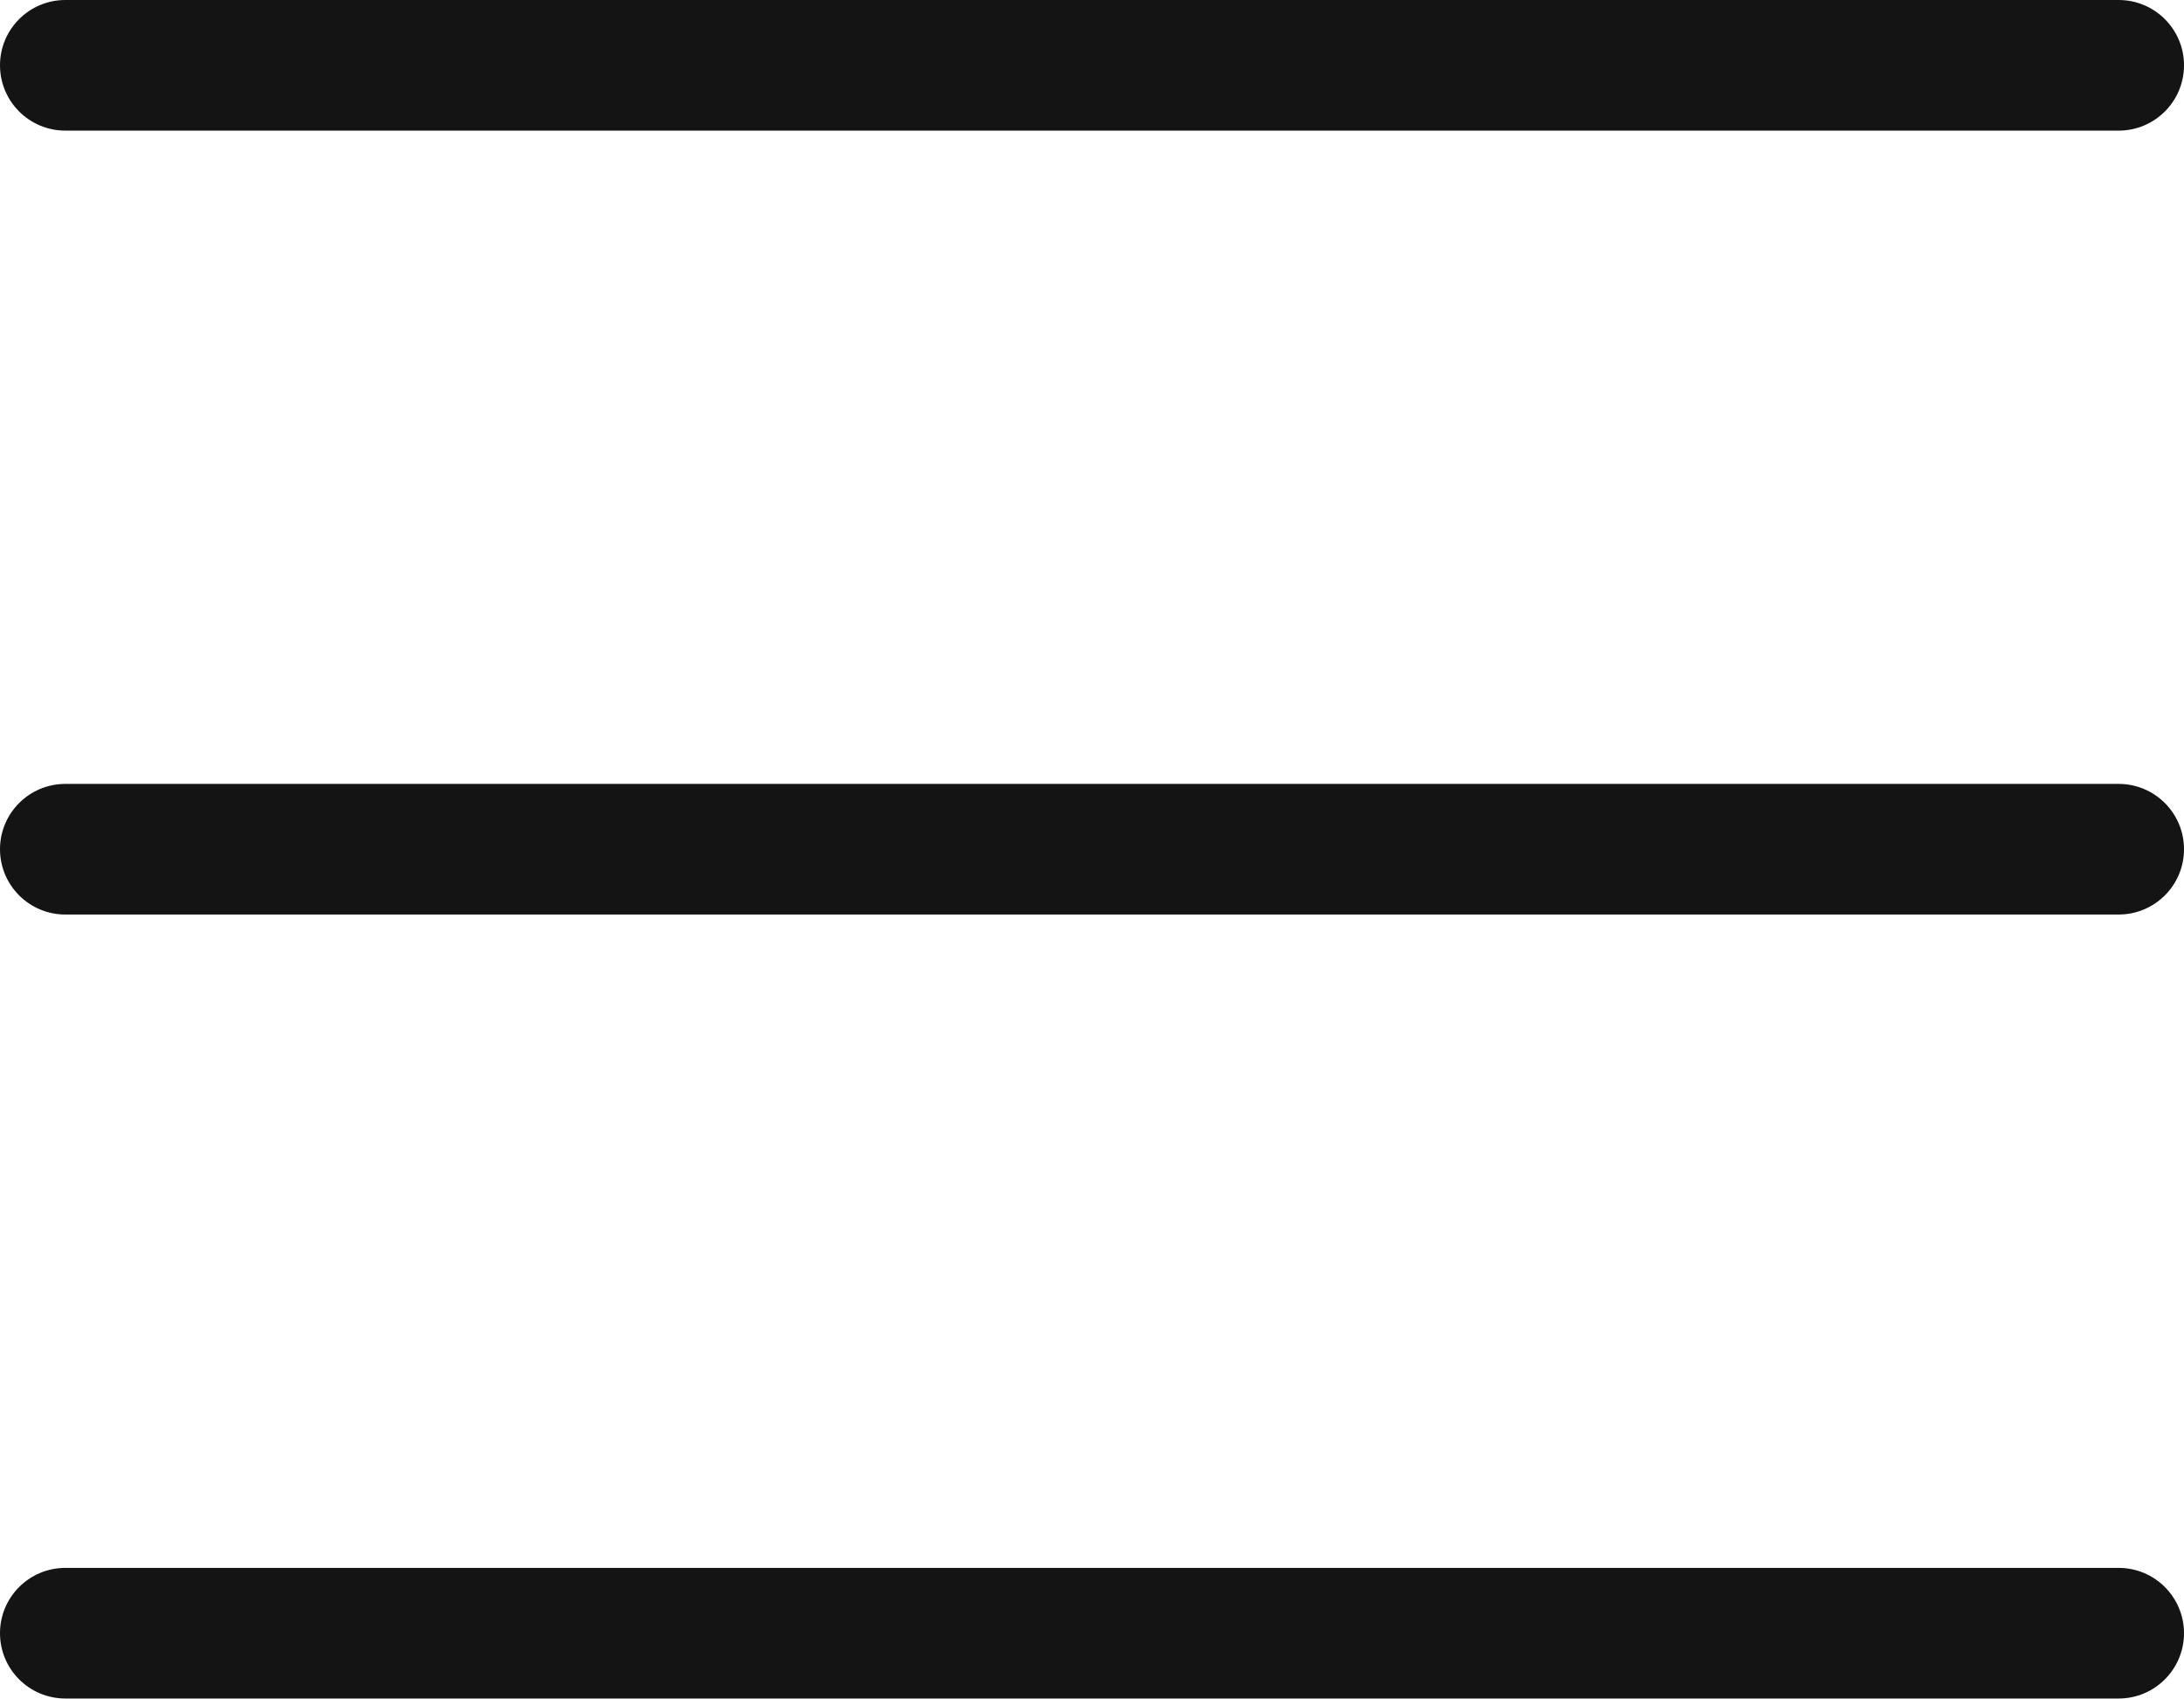
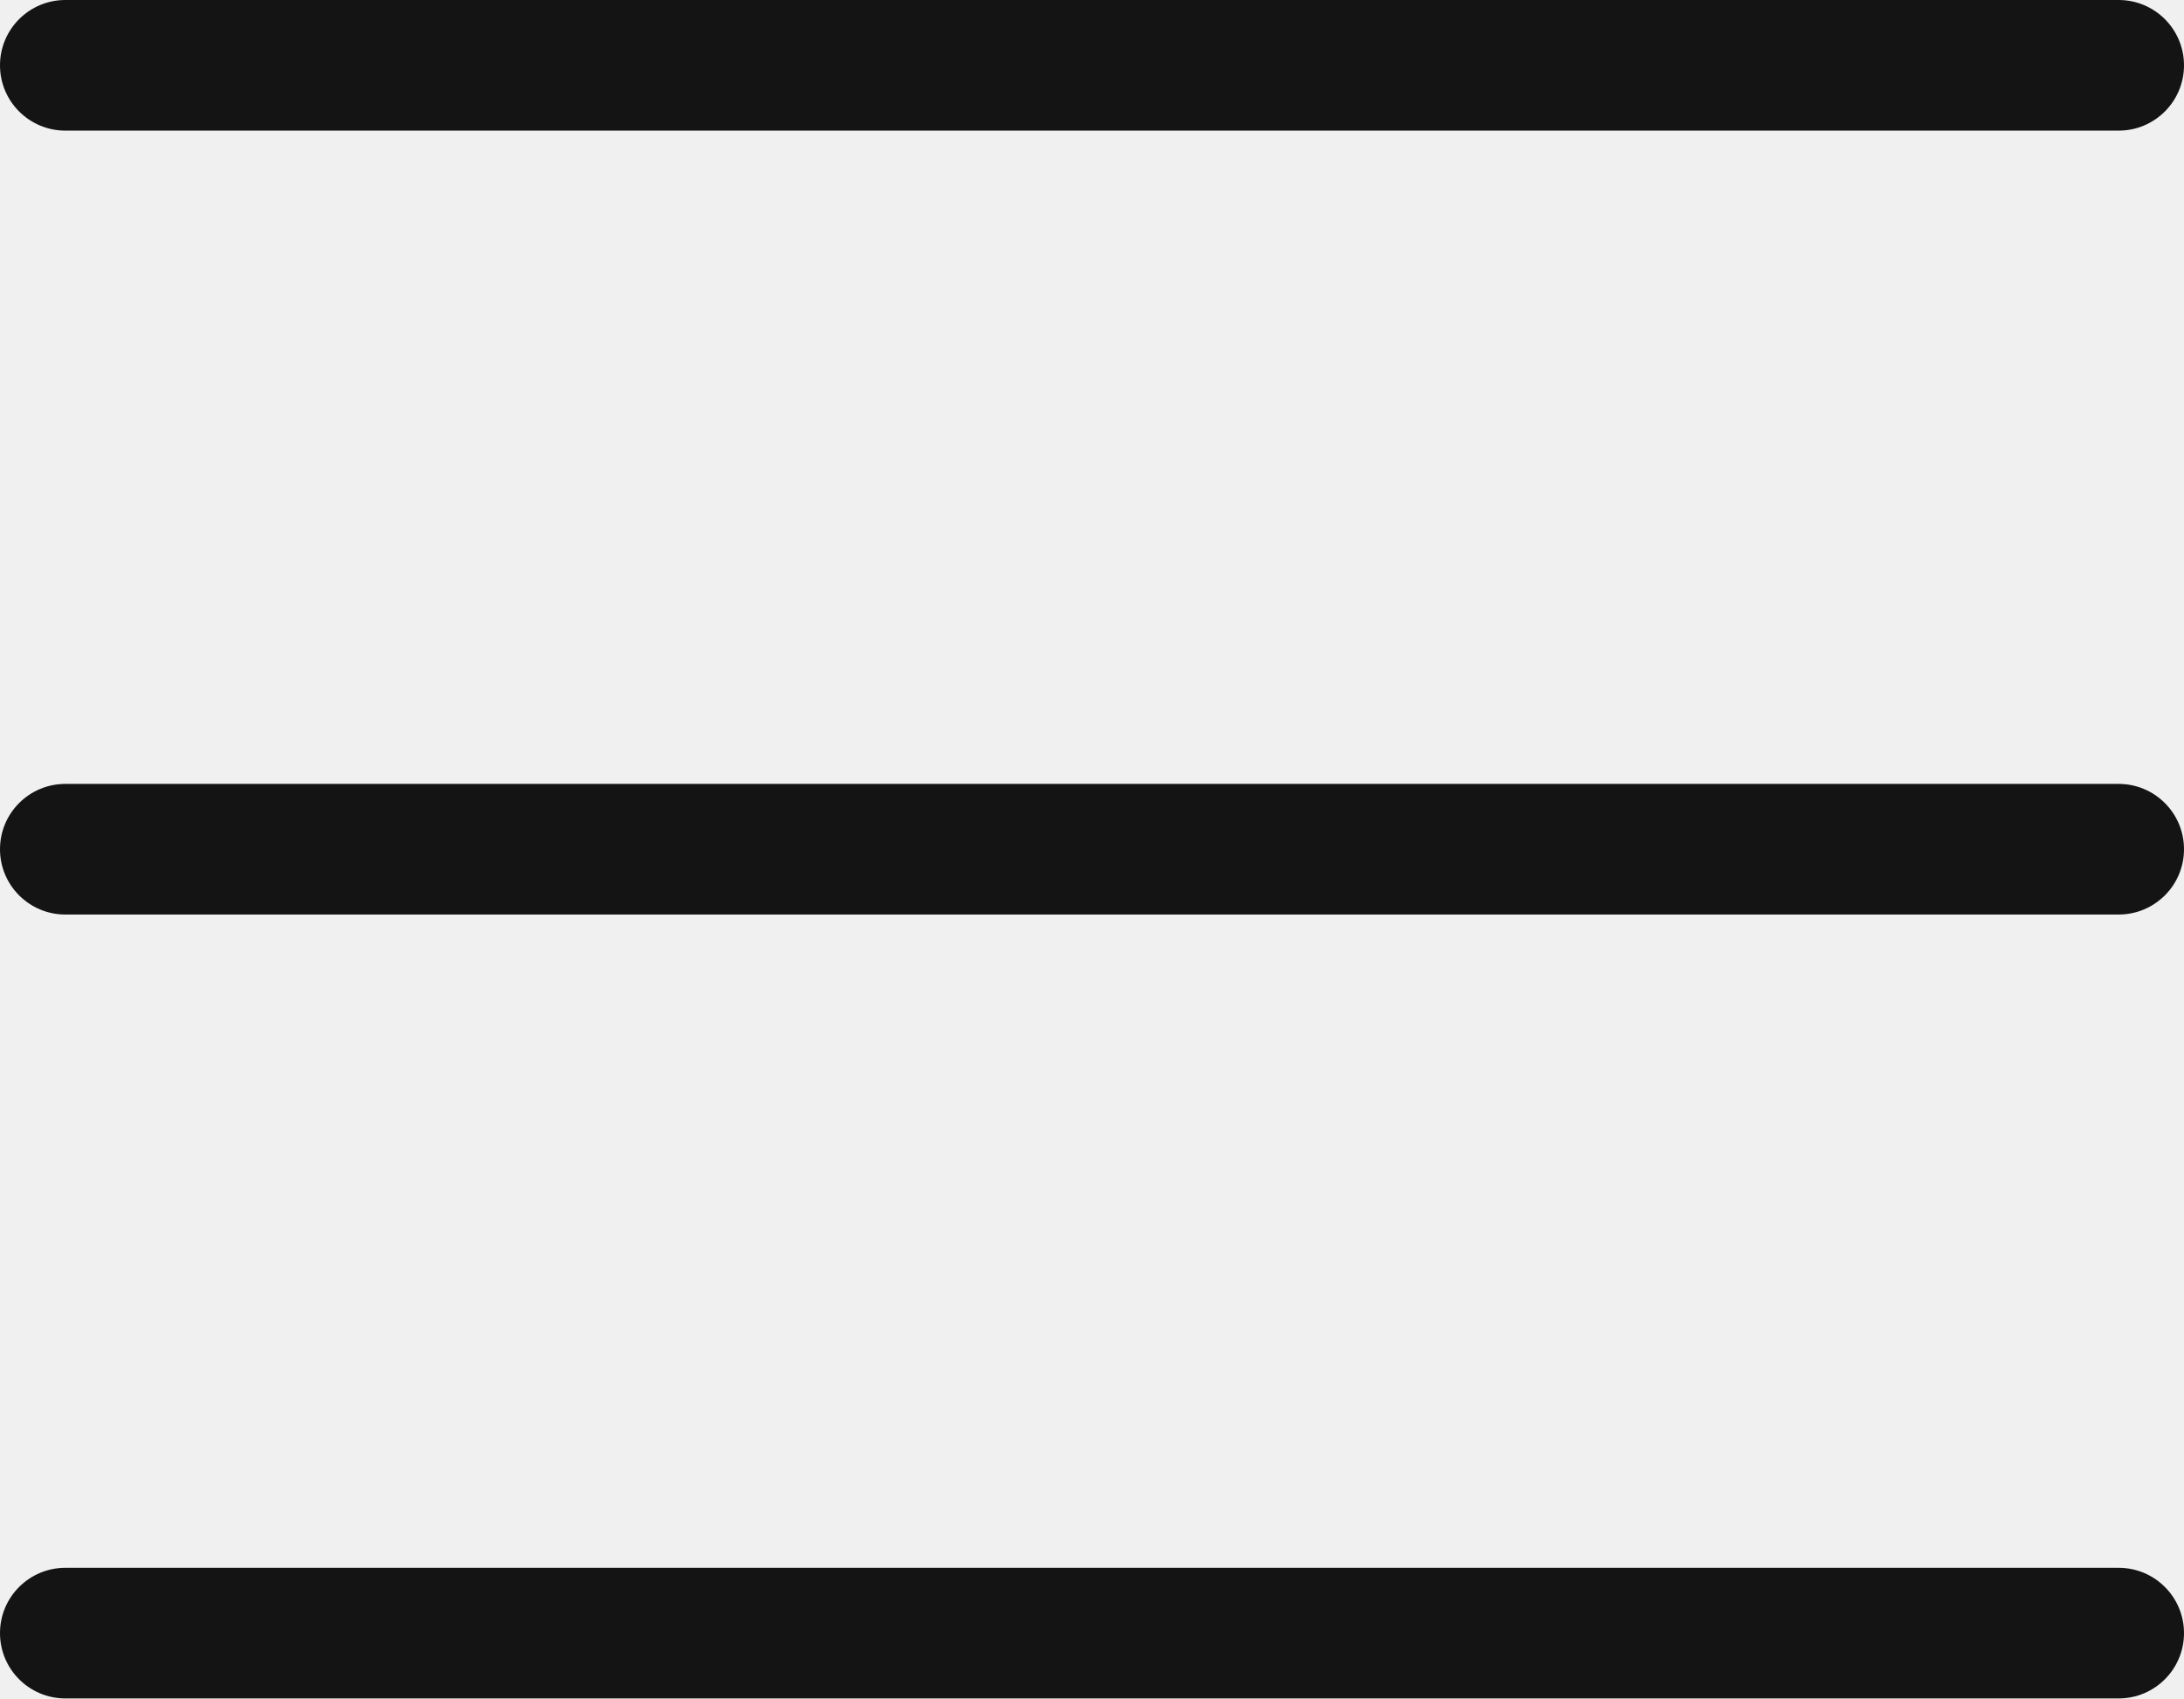
<svg xmlns="http://www.w3.org/2000/svg" width="27" height="21" viewBox="0 0 27 21" fill="none">
-   <rect width="27" height="21" fill="#E5E5E5" />
-   <rect width="375" height="4594" transform="translate(-295 -29)" fill="white" />
-   <rect x="-295" y="-29" width="375" height="80" fill="white" />
  <rect width="27" height="1.615" rx="0.808" fill="#141414" />
  <rect y="9.692" width="27" height="1.615" rx="0.808" fill="#141414" />
-   <rect y="19.385" width="27" height="1.615" rx="0.808" fill="#141414" />
+   <rect y="19.384" width="27" height="1.615" rx="0.808" fill="#141414" />
</svg>
